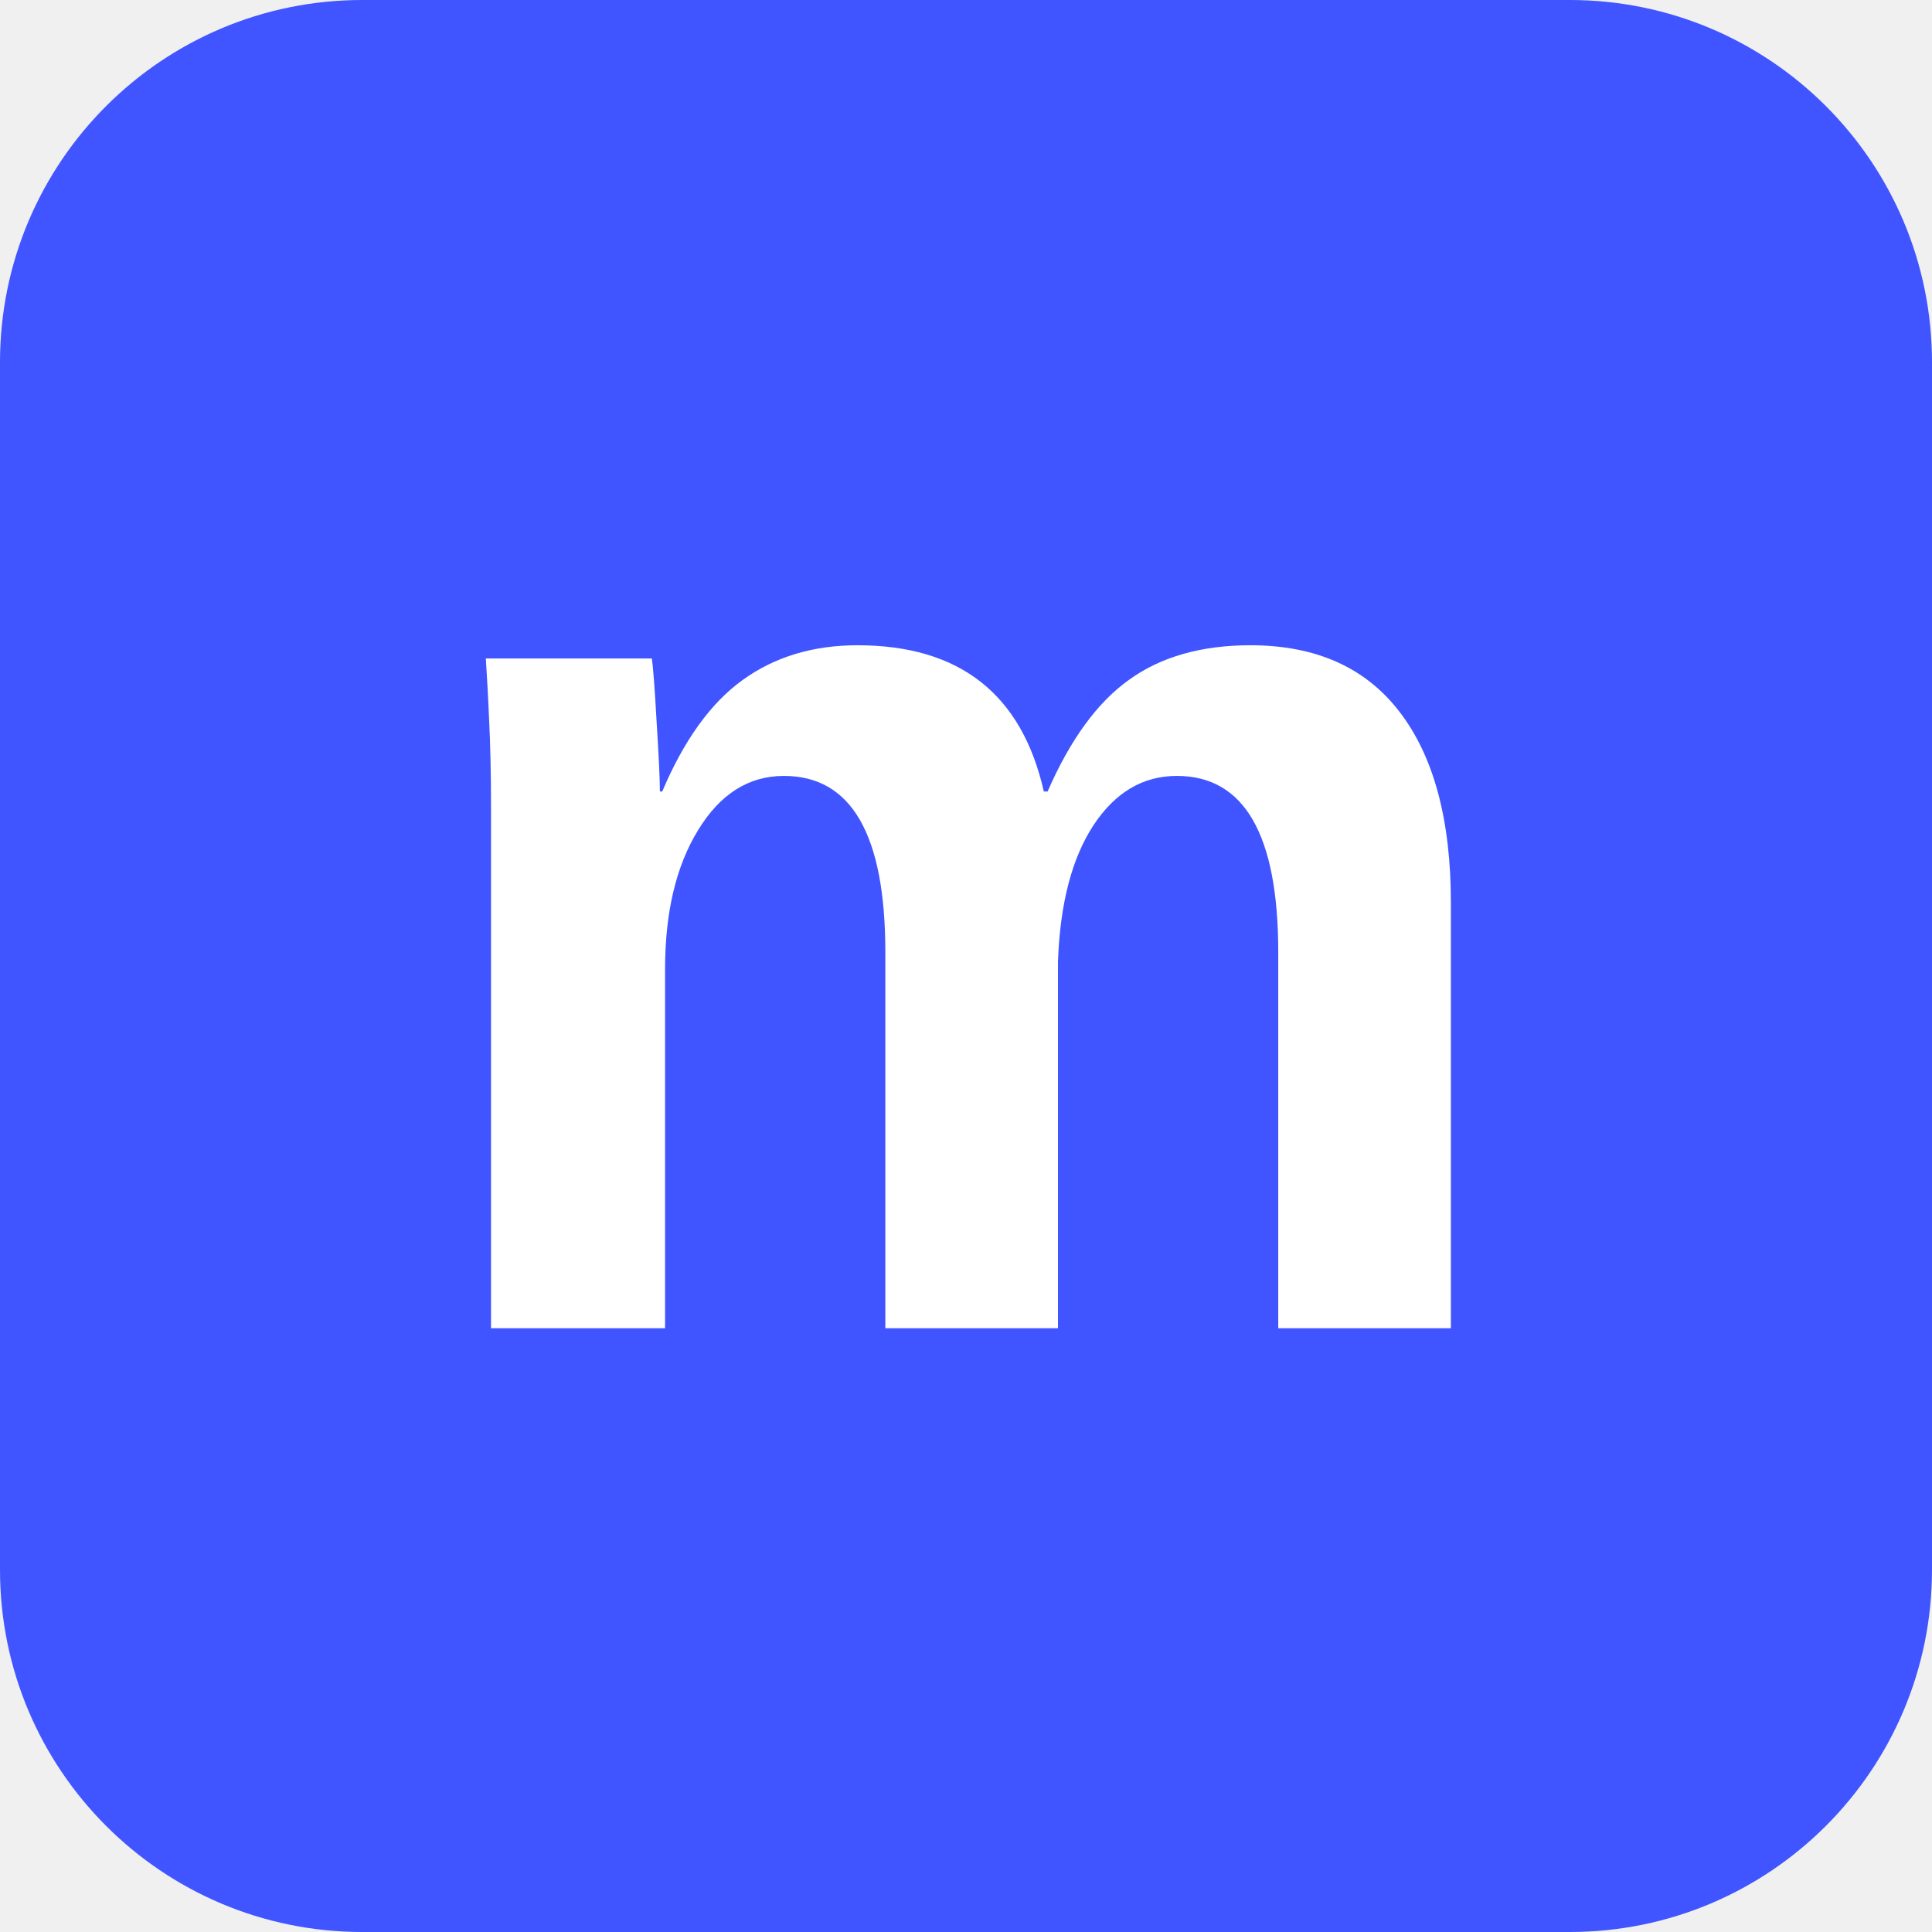
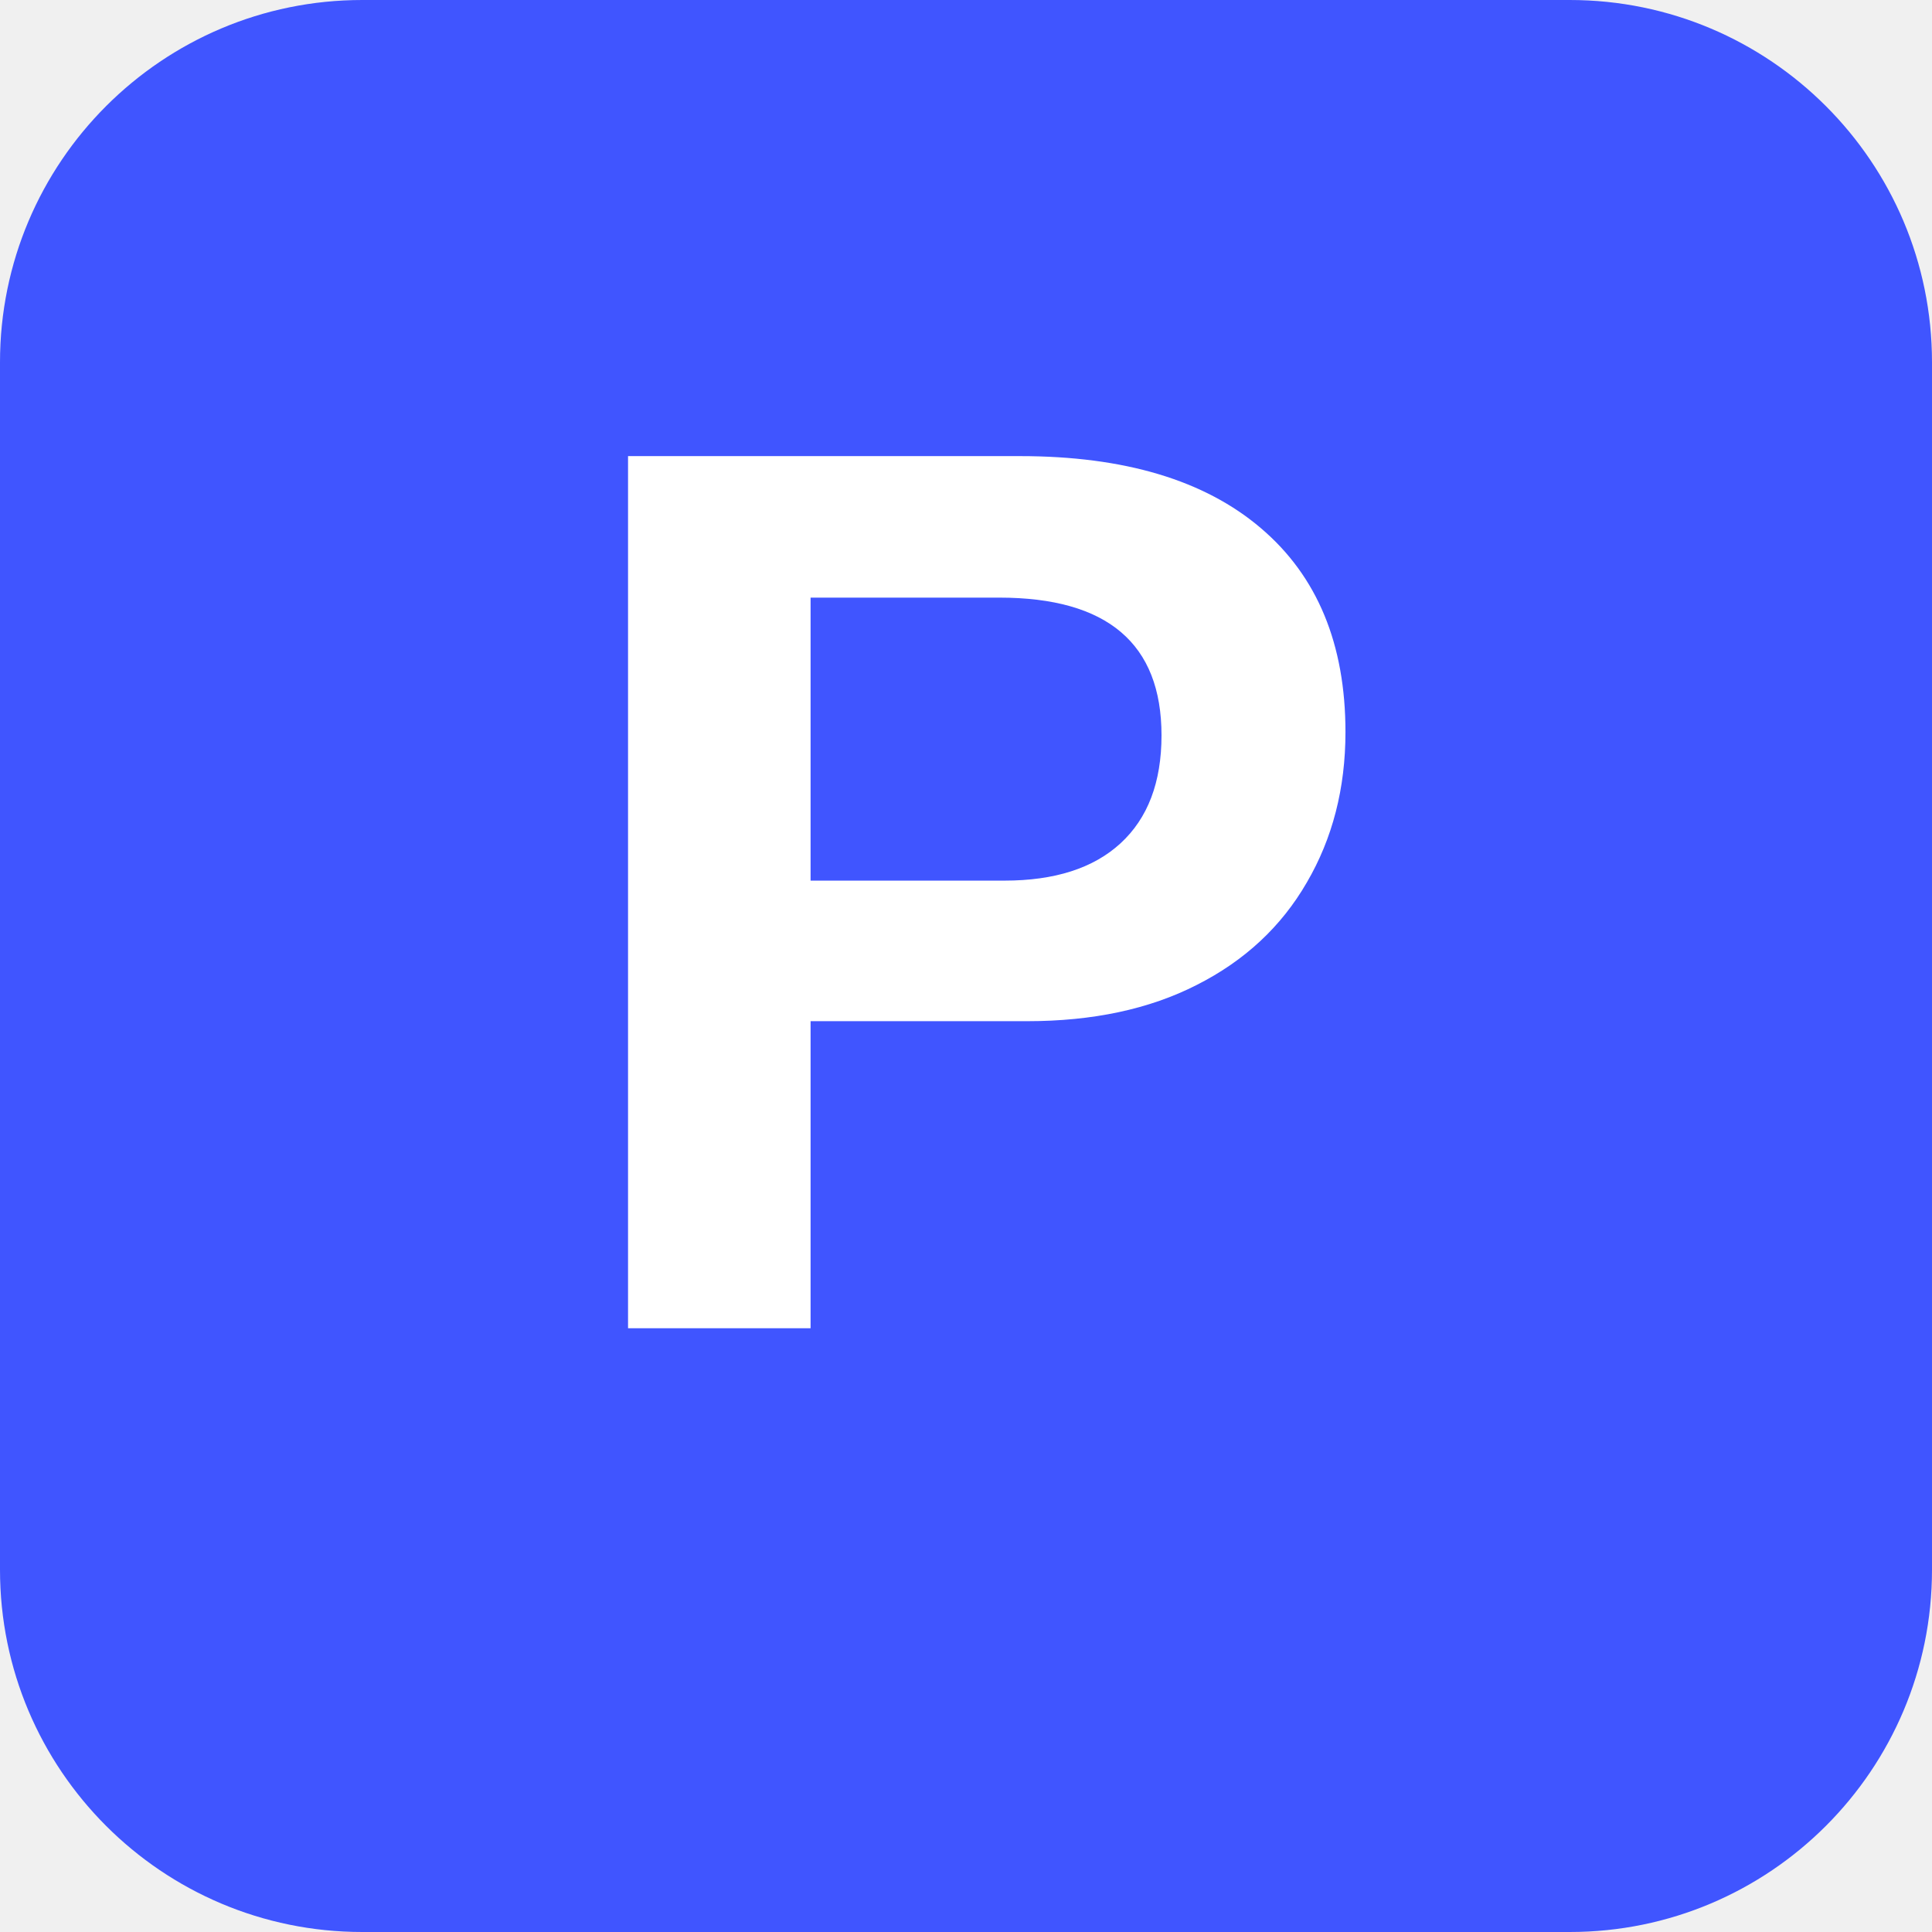
<svg xmlns="http://www.w3.org/2000/svg" viewBox="0 0 64 64">
  <rect width="64" height="64" rx="12" fill="#4055ff" />
-   <text x="32" y="44" font-family="Arial,Helvetica,sans-serif" font-size="42" font-weight="700" fill="#fff" text-anchor="middle">m</text>
+   <text x="32" y="44" font-family="Arial,Helvetica,sans-serif" font-size="42" font-weight="700" fill="#fff" text-anchor="middle">P</text>
</svg>
